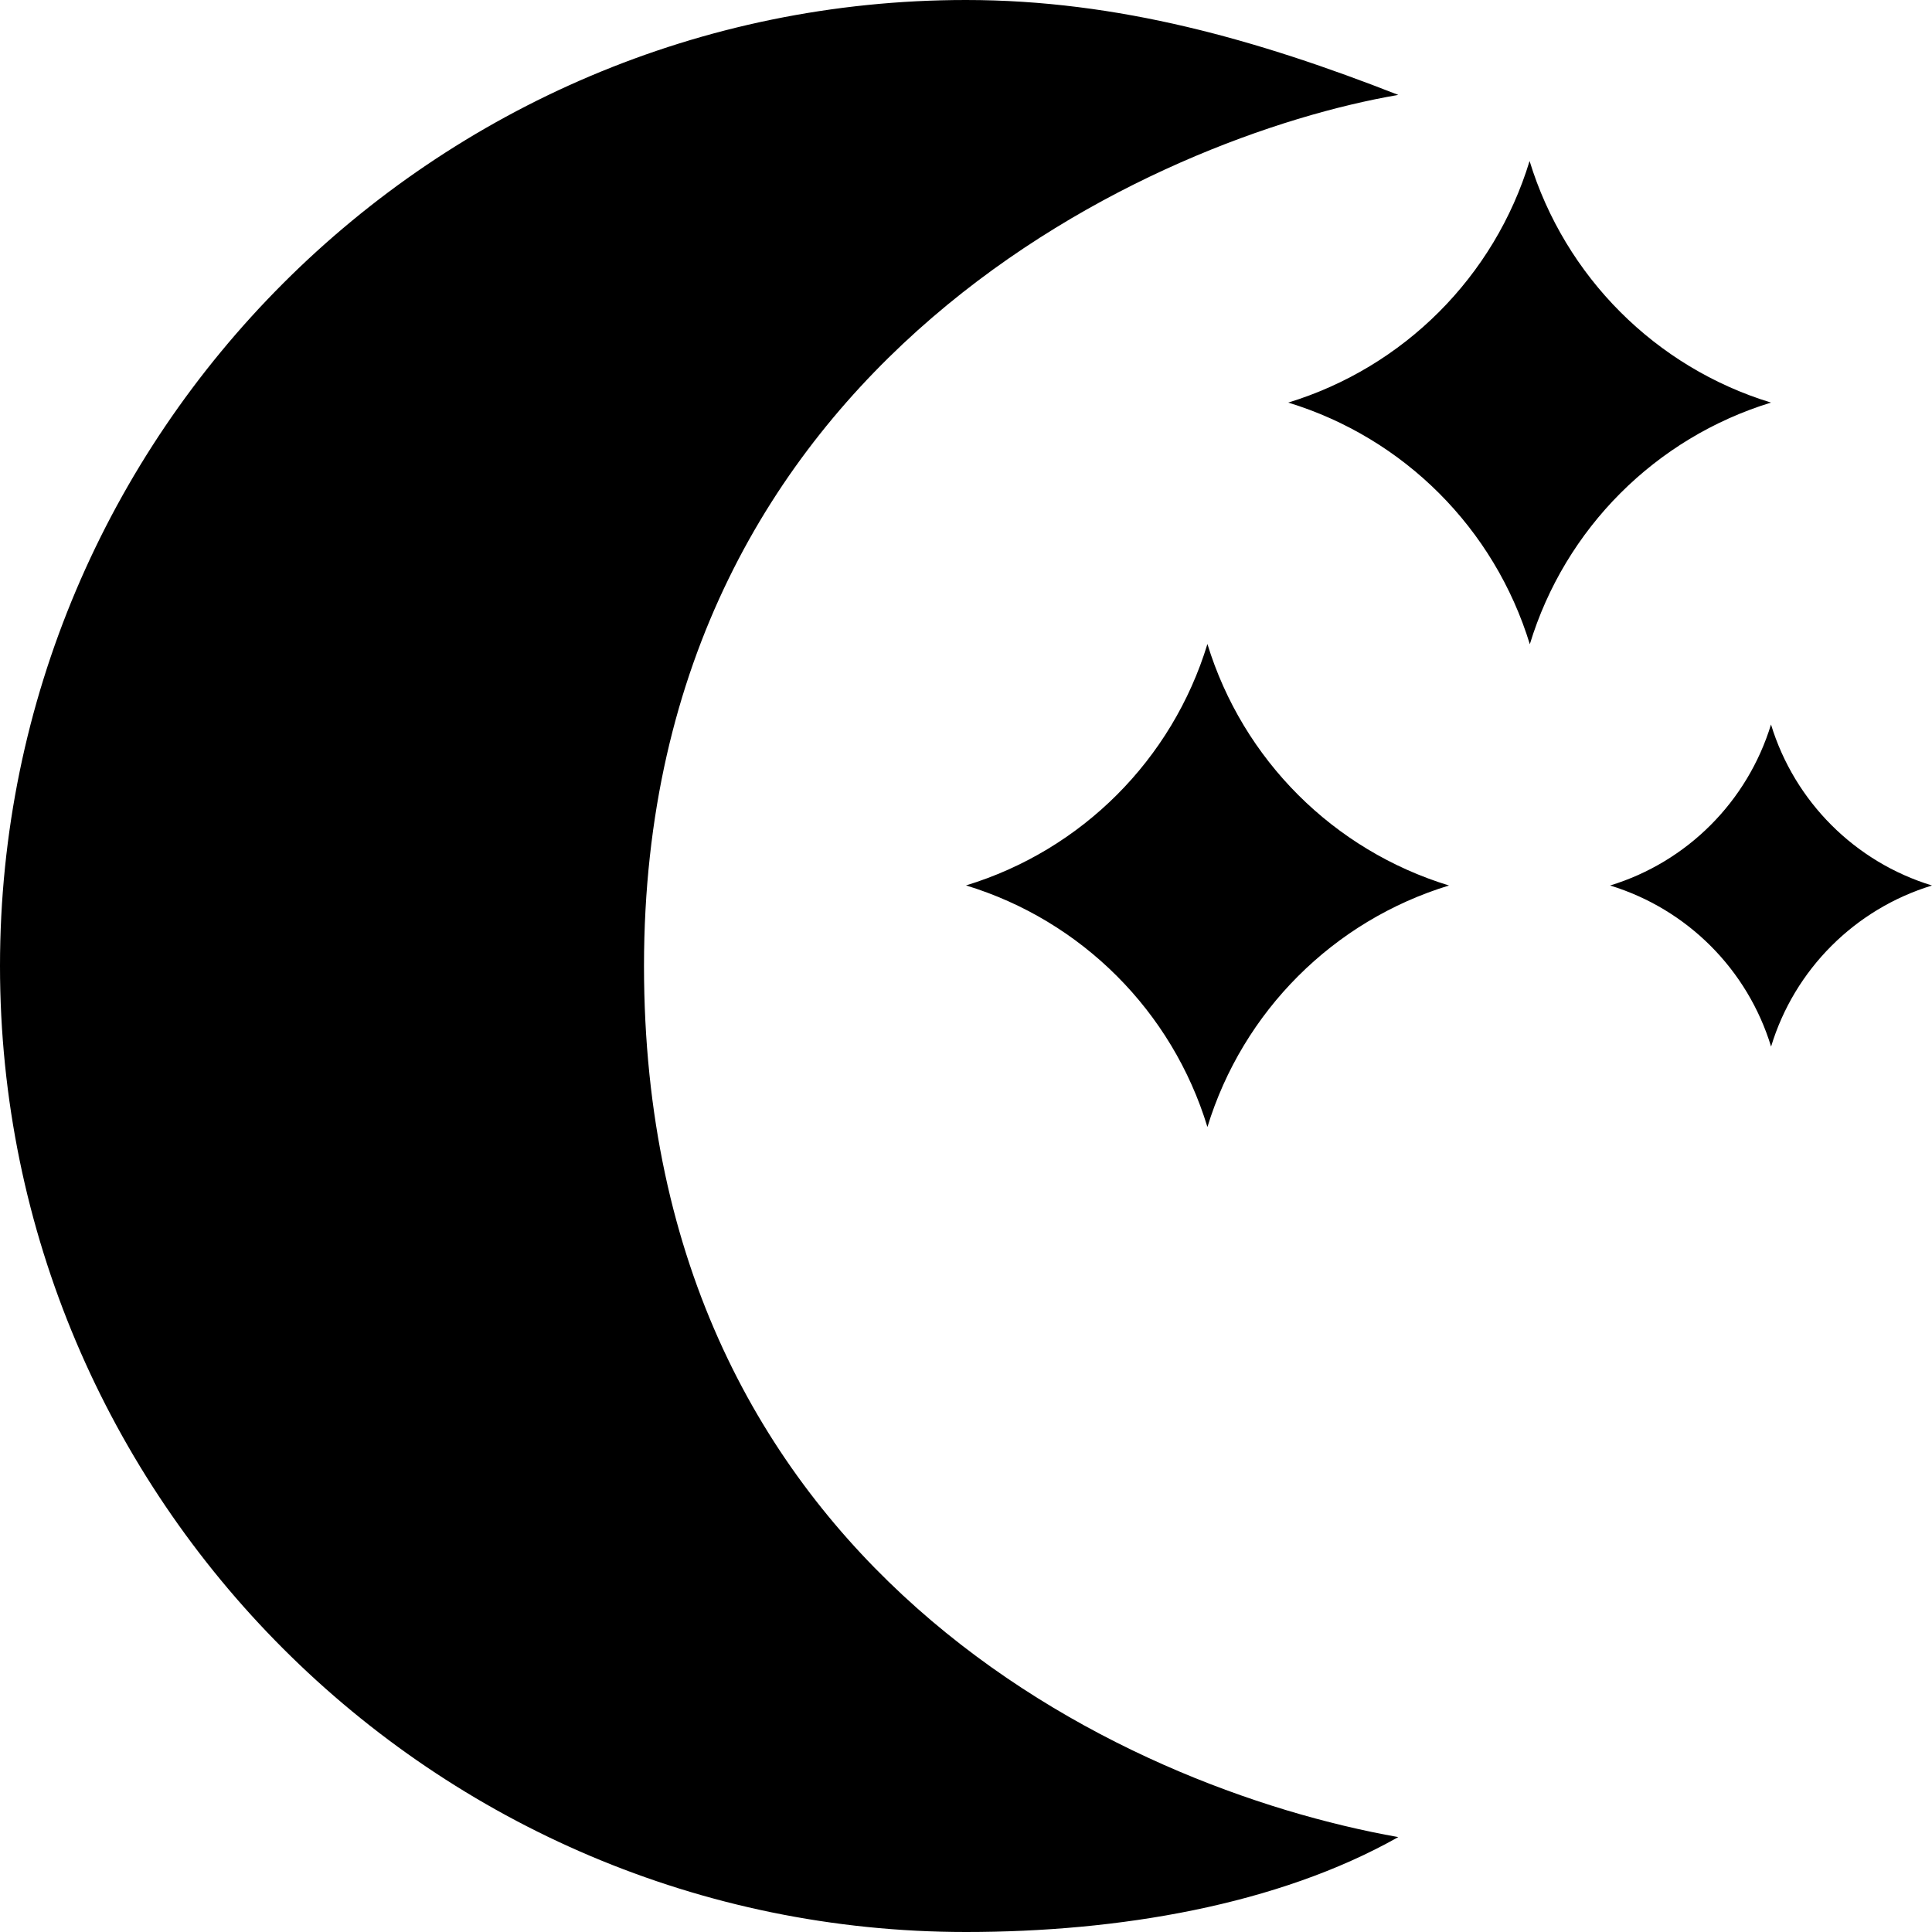
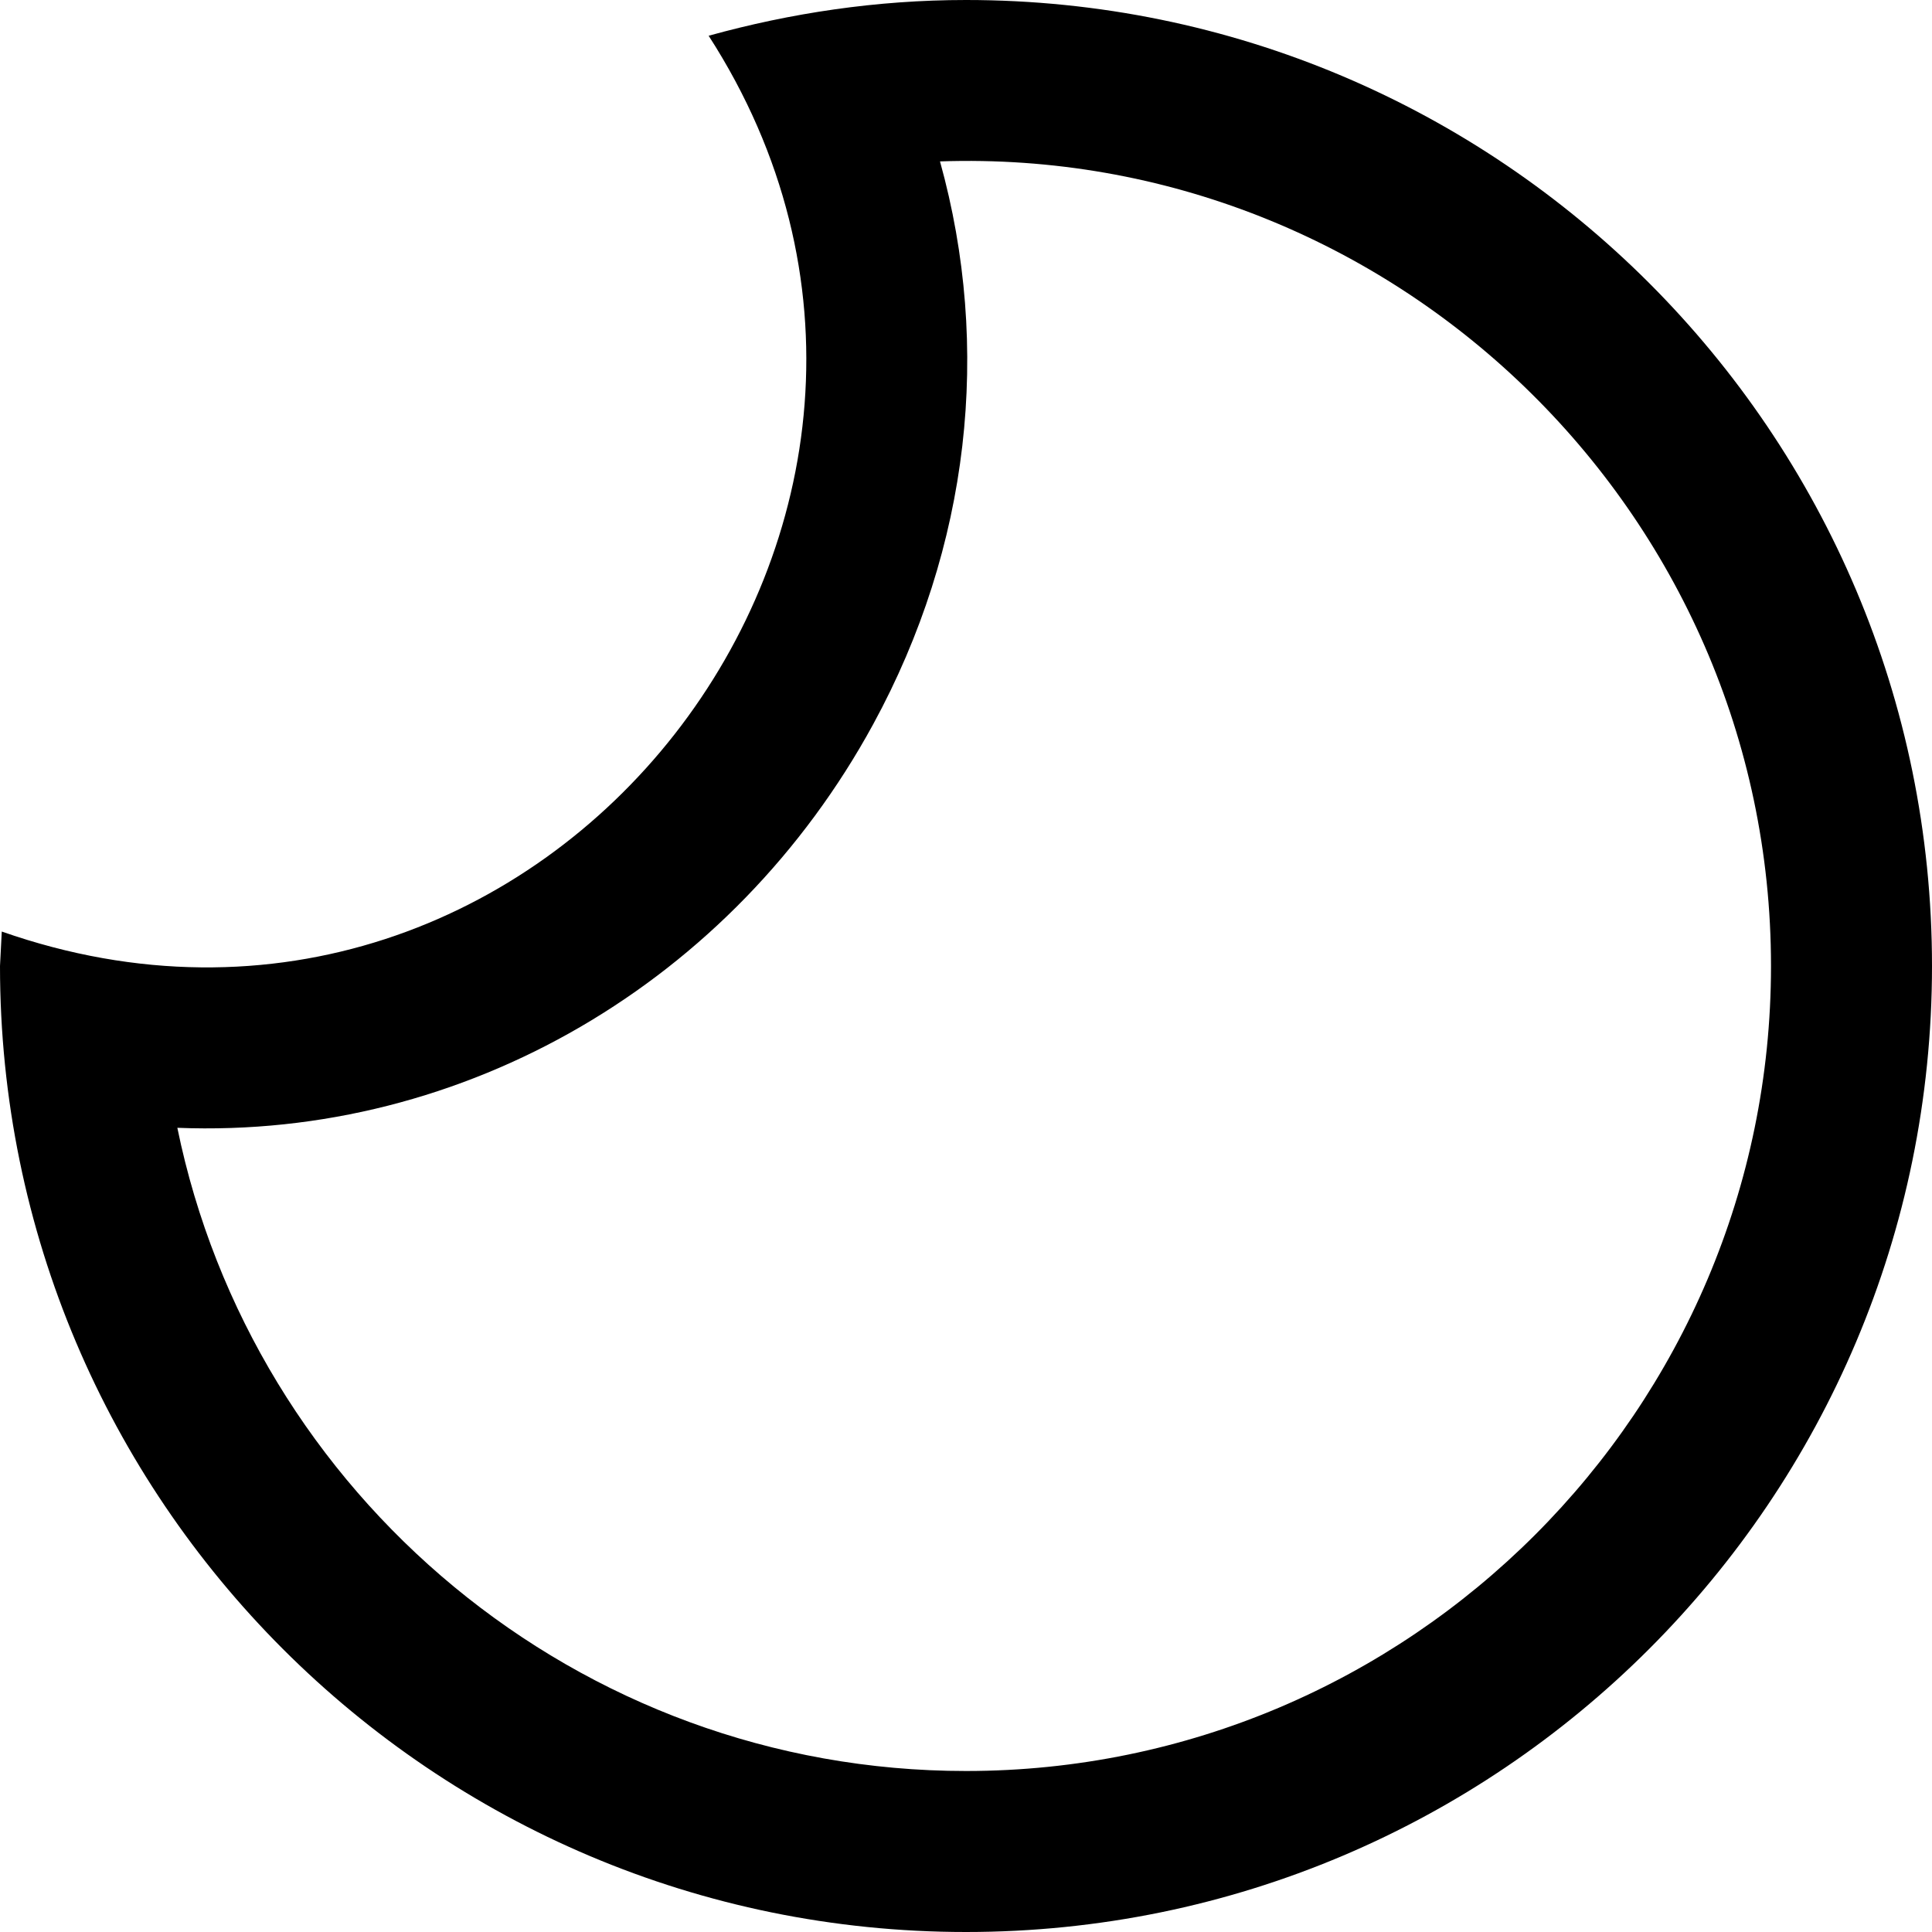
<svg xmlns="http://www.w3.org/2000/svg" width="24" height="24" viewBox="0 0 24 24">
-   <path d="M12 10.999c1.437.438 2.562 1.564 2.999 3.001.44-1.437 1.565-2.562 3.001-3-1.436-.439-2.561-1.563-3.001-3-.437 1.436-1.562 2.561-2.999 2.999zm8.001.001c.958.293 1.707 1.042 2 2.001.291-.959 1.042-1.709 1.999-2.001-.957-.292-1.707-1.042-2-2-.293.958-1.042 1.708-1.999 2zm-1-9c-.437 1.437-1.563 2.562-2.998 3.001 1.438.44 2.561 1.564 3.001 3.002.437-1.438 1.563-2.563 2.996-3.002-1.433-.437-2.559-1.564-2.999-3.001zm-7.001 22c-6.617 0-12-5.383-12-12s5.383-12 12-12c1.894 0 3.63.497 5.37 1.179-2.948.504-9.37 3.266-9.37 10.821 0 7.454 5.917 10.208 9.37 10.821-1.5.846-3.476 1.179-5.37 1.179z" />
+   <path d="M22 12c0 5.514-4.486 10-10 10-4.826 0-8.864-3.436-9.797-7.99 3.573.142 6.903-1.818 8.644-5.013 1.202-2.206 1.473-4.679.83-6.992 5.608-.194 10.323 4.338 10.323 9.995zm-10-12c-1.109 0-2.178.162-3.197.444 3.826 5.933-2.026 13.496-8.781 11.128l-.022.428c0 6.627 5.373 12 12 12s12-5.373 12-12-5.373-12-12-12z" />
</svg>
